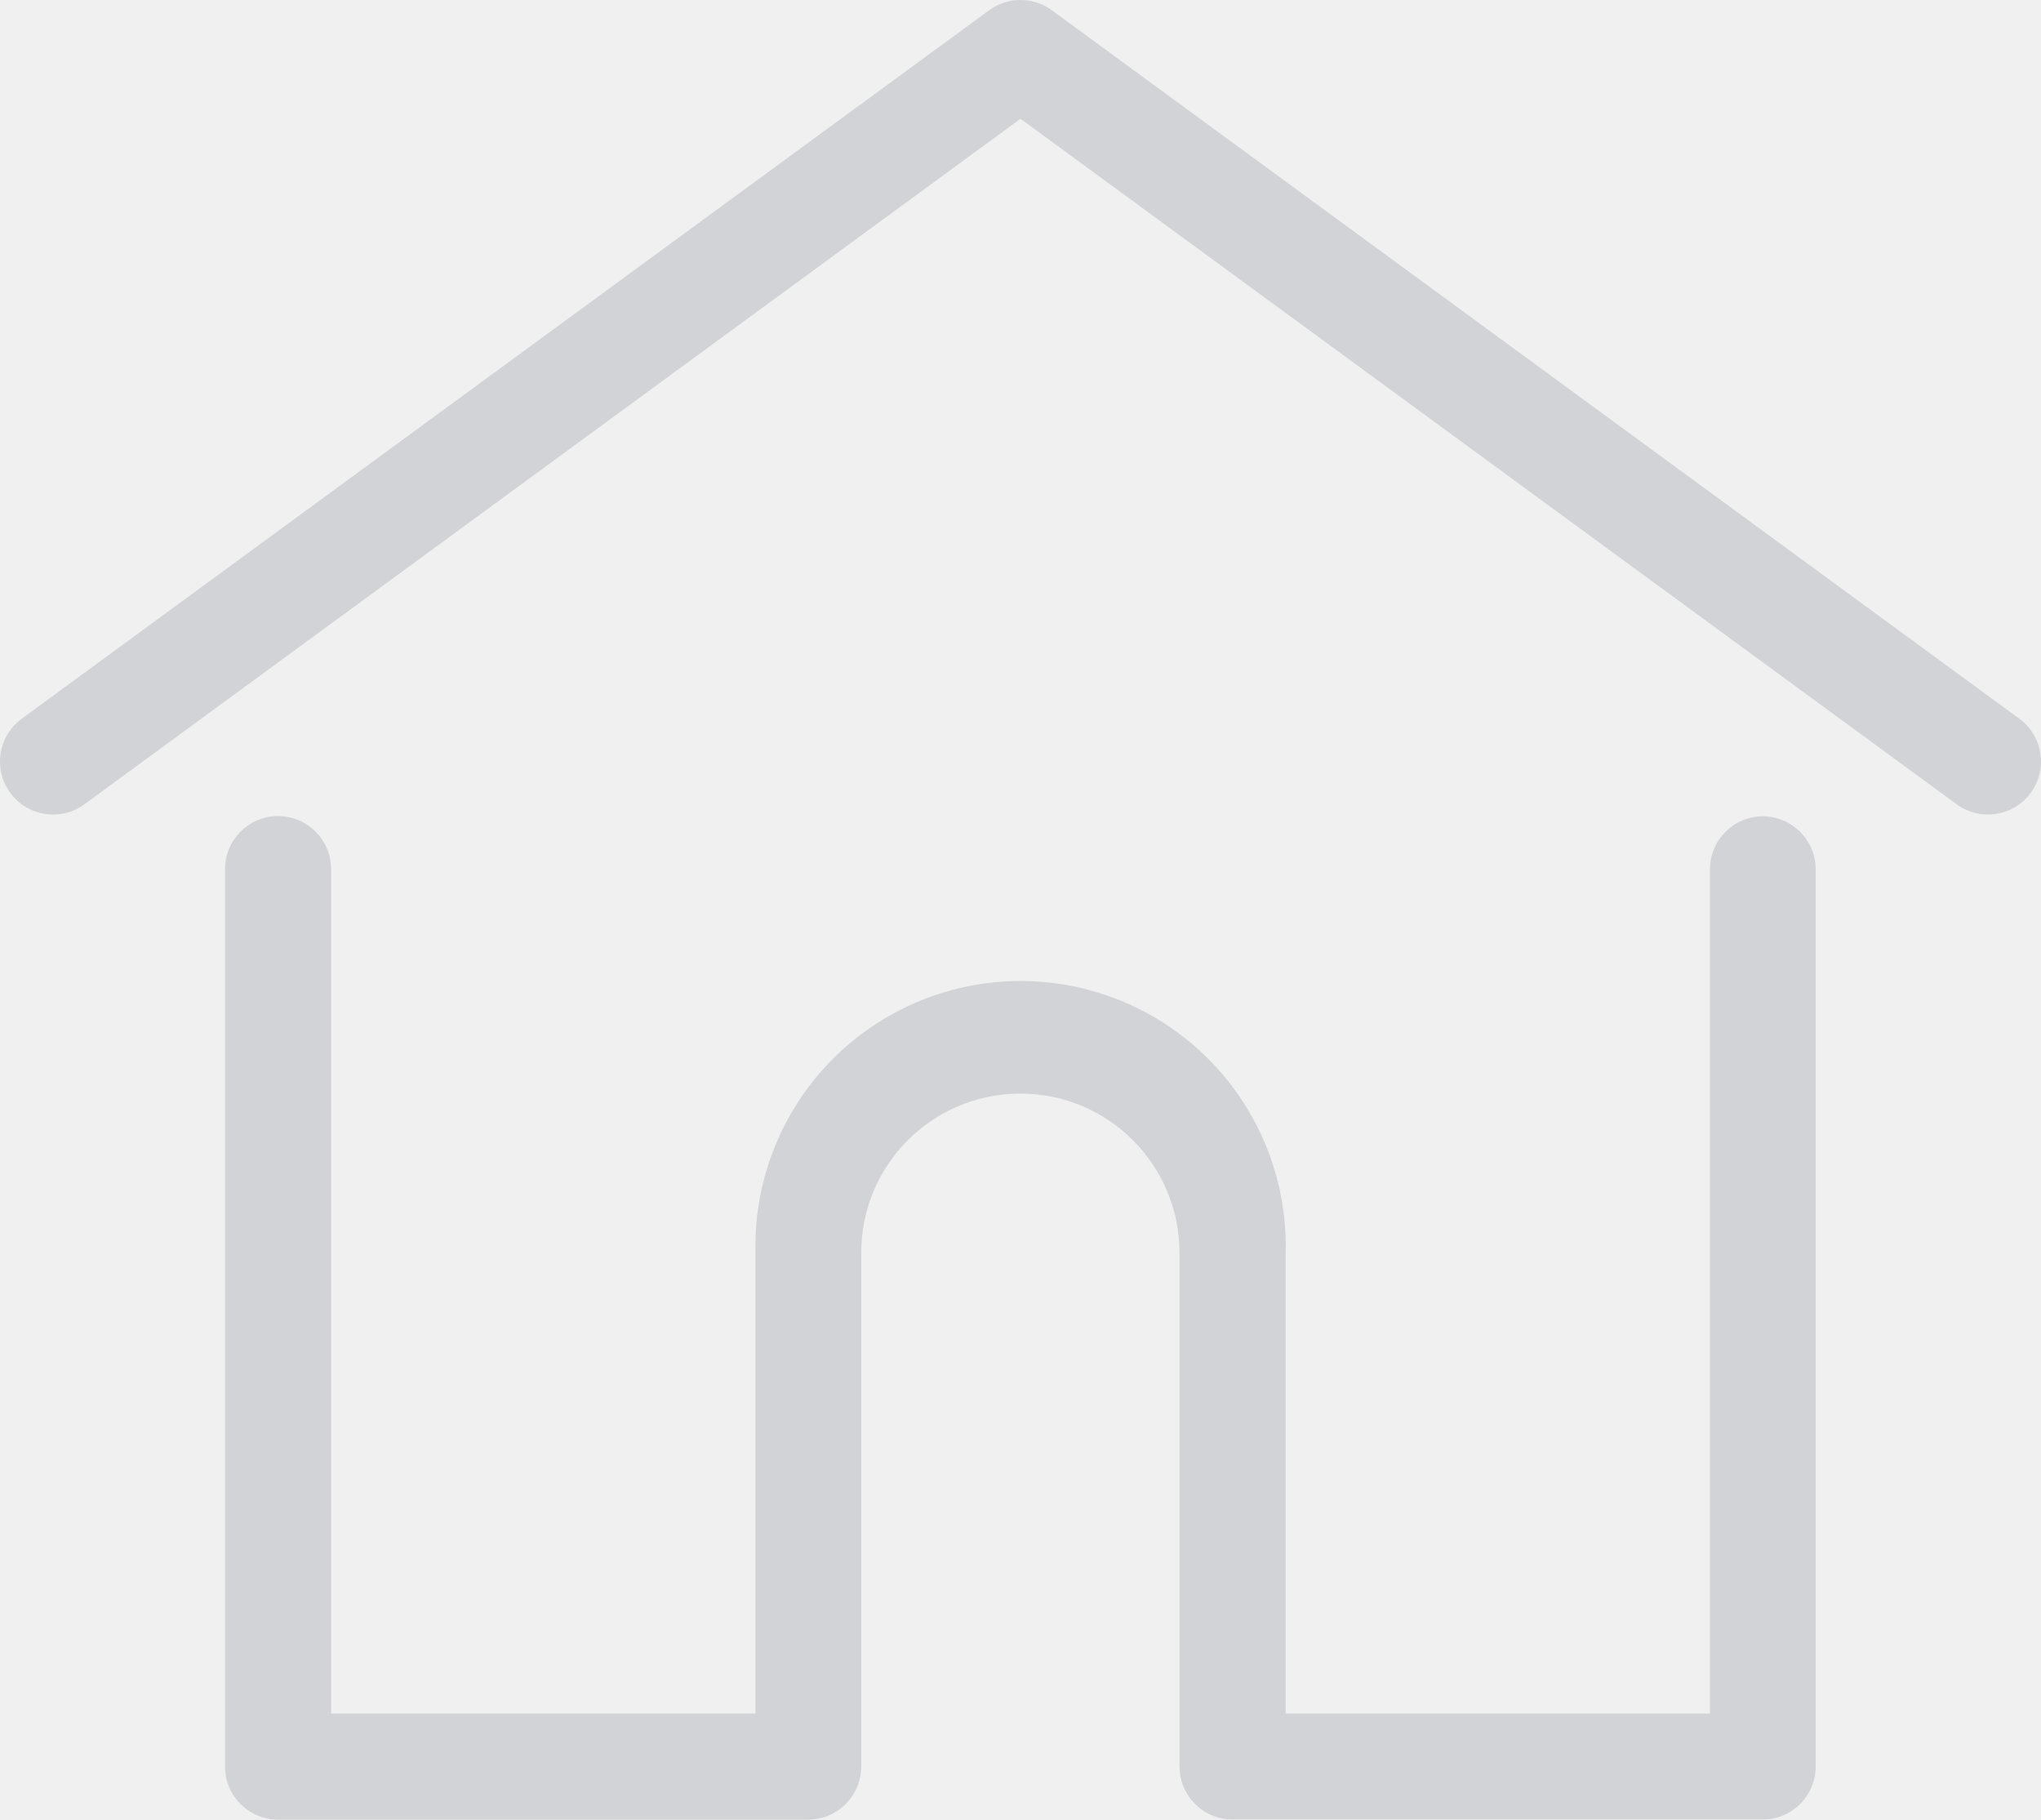
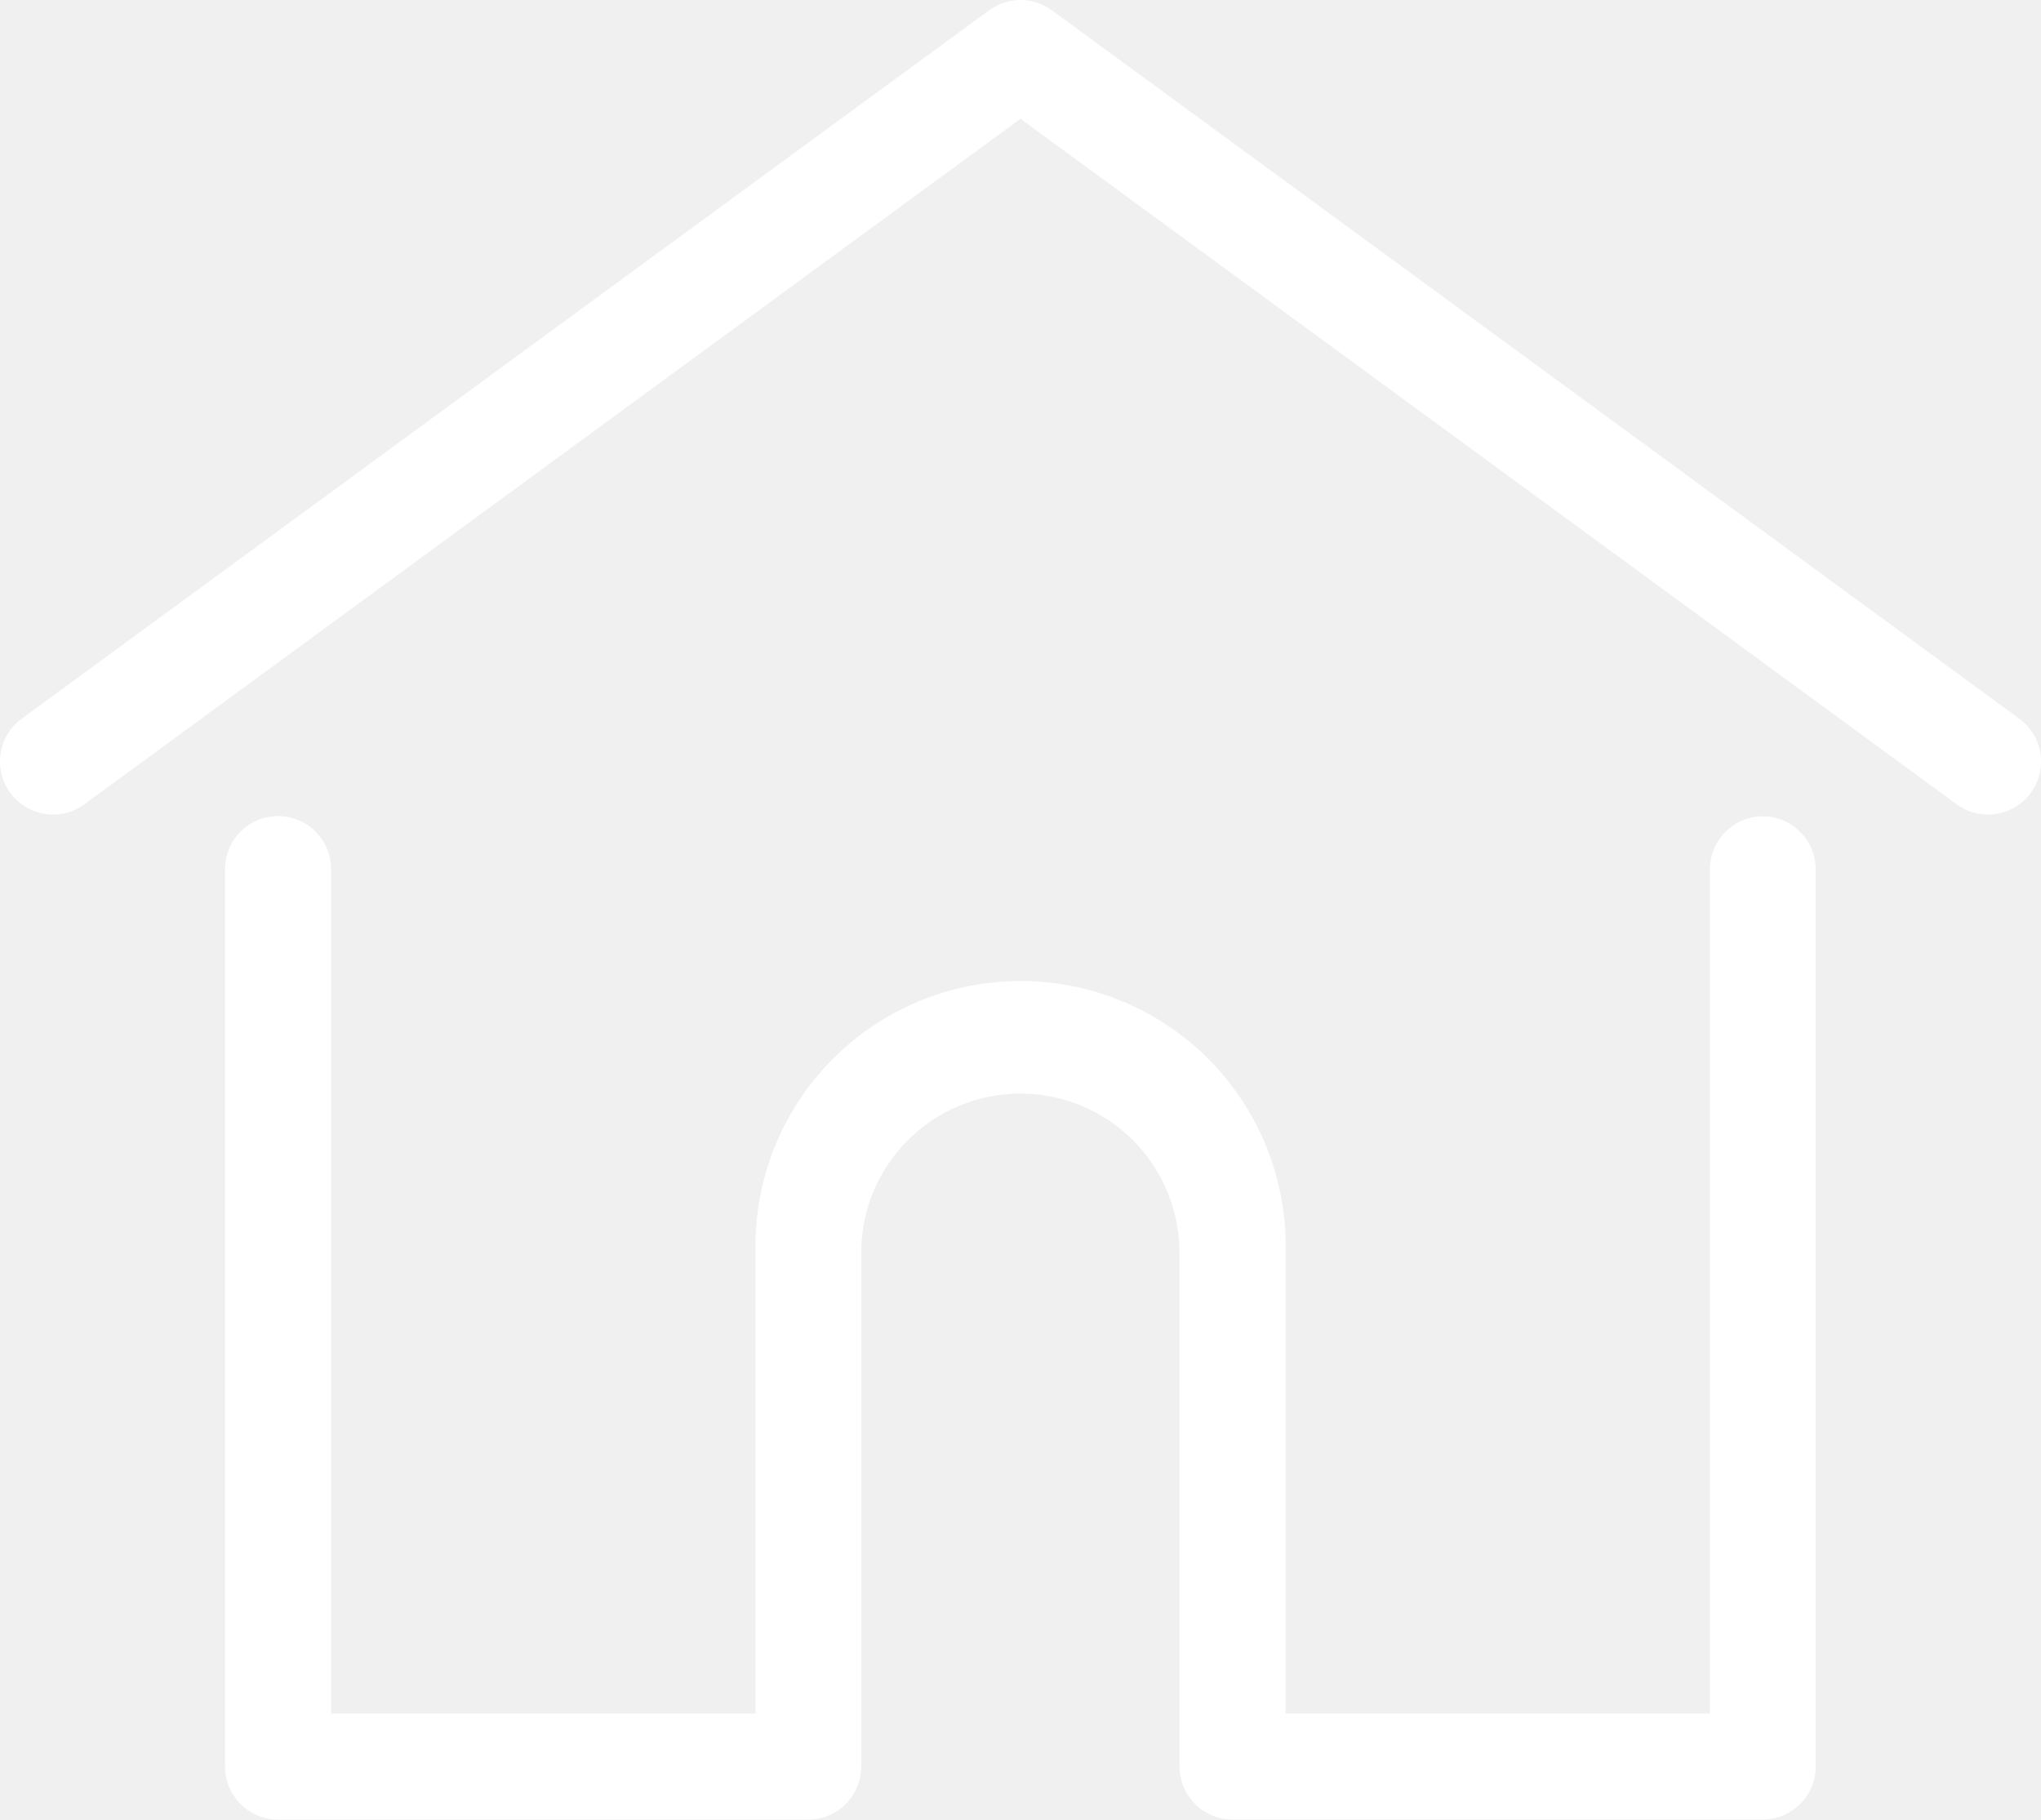
<svg xmlns="http://www.w3.org/2000/svg" id="Layer_1" data-name="Layer 1" viewBox="0 0 512 456.41">
  <defs>
-     <style>.cls-1{fill:#d2d3d6;}</style>
+     <style>.cls-1{fill:#FFF;}</style>
  </defs>
  <path class="cls-1" d="M506.56,180.27,263.86,2.57a13.3,13.3,0,0,0-15.72,0L5.45,180.27a13.3,13.3,0,0,0,15.72,21.47L256,29.79,490.84,201.73a13.3,13.3,0,0,0,15.72-21.47Z" />
  <path class="cls-1" d="M442.25,204.75a13.3,13.3,0,0,0-13.3,13.3V429.8H322.52V314.21a66.52,66.52,0,1,0-133,0V429.8H83.06V218a13.3,13.3,0,0,0-26.61,0V443.1a13.3,13.3,0,0,0,13.3,13.3h133A13.3,13.3,0,0,0,216,444.14a10,10,0,0,0,.05-1V314.21a39.91,39.91,0,0,1,79.83,0V443.1a9.76,9.76,0,0,0,.05,1,13.3,13.3,0,0,0,13.25,12.28h133a13.3,13.3,0,0,0,13.3-13.3V218A13.3,13.3,0,0,0,442.25,204.75Z" />
</svg>
